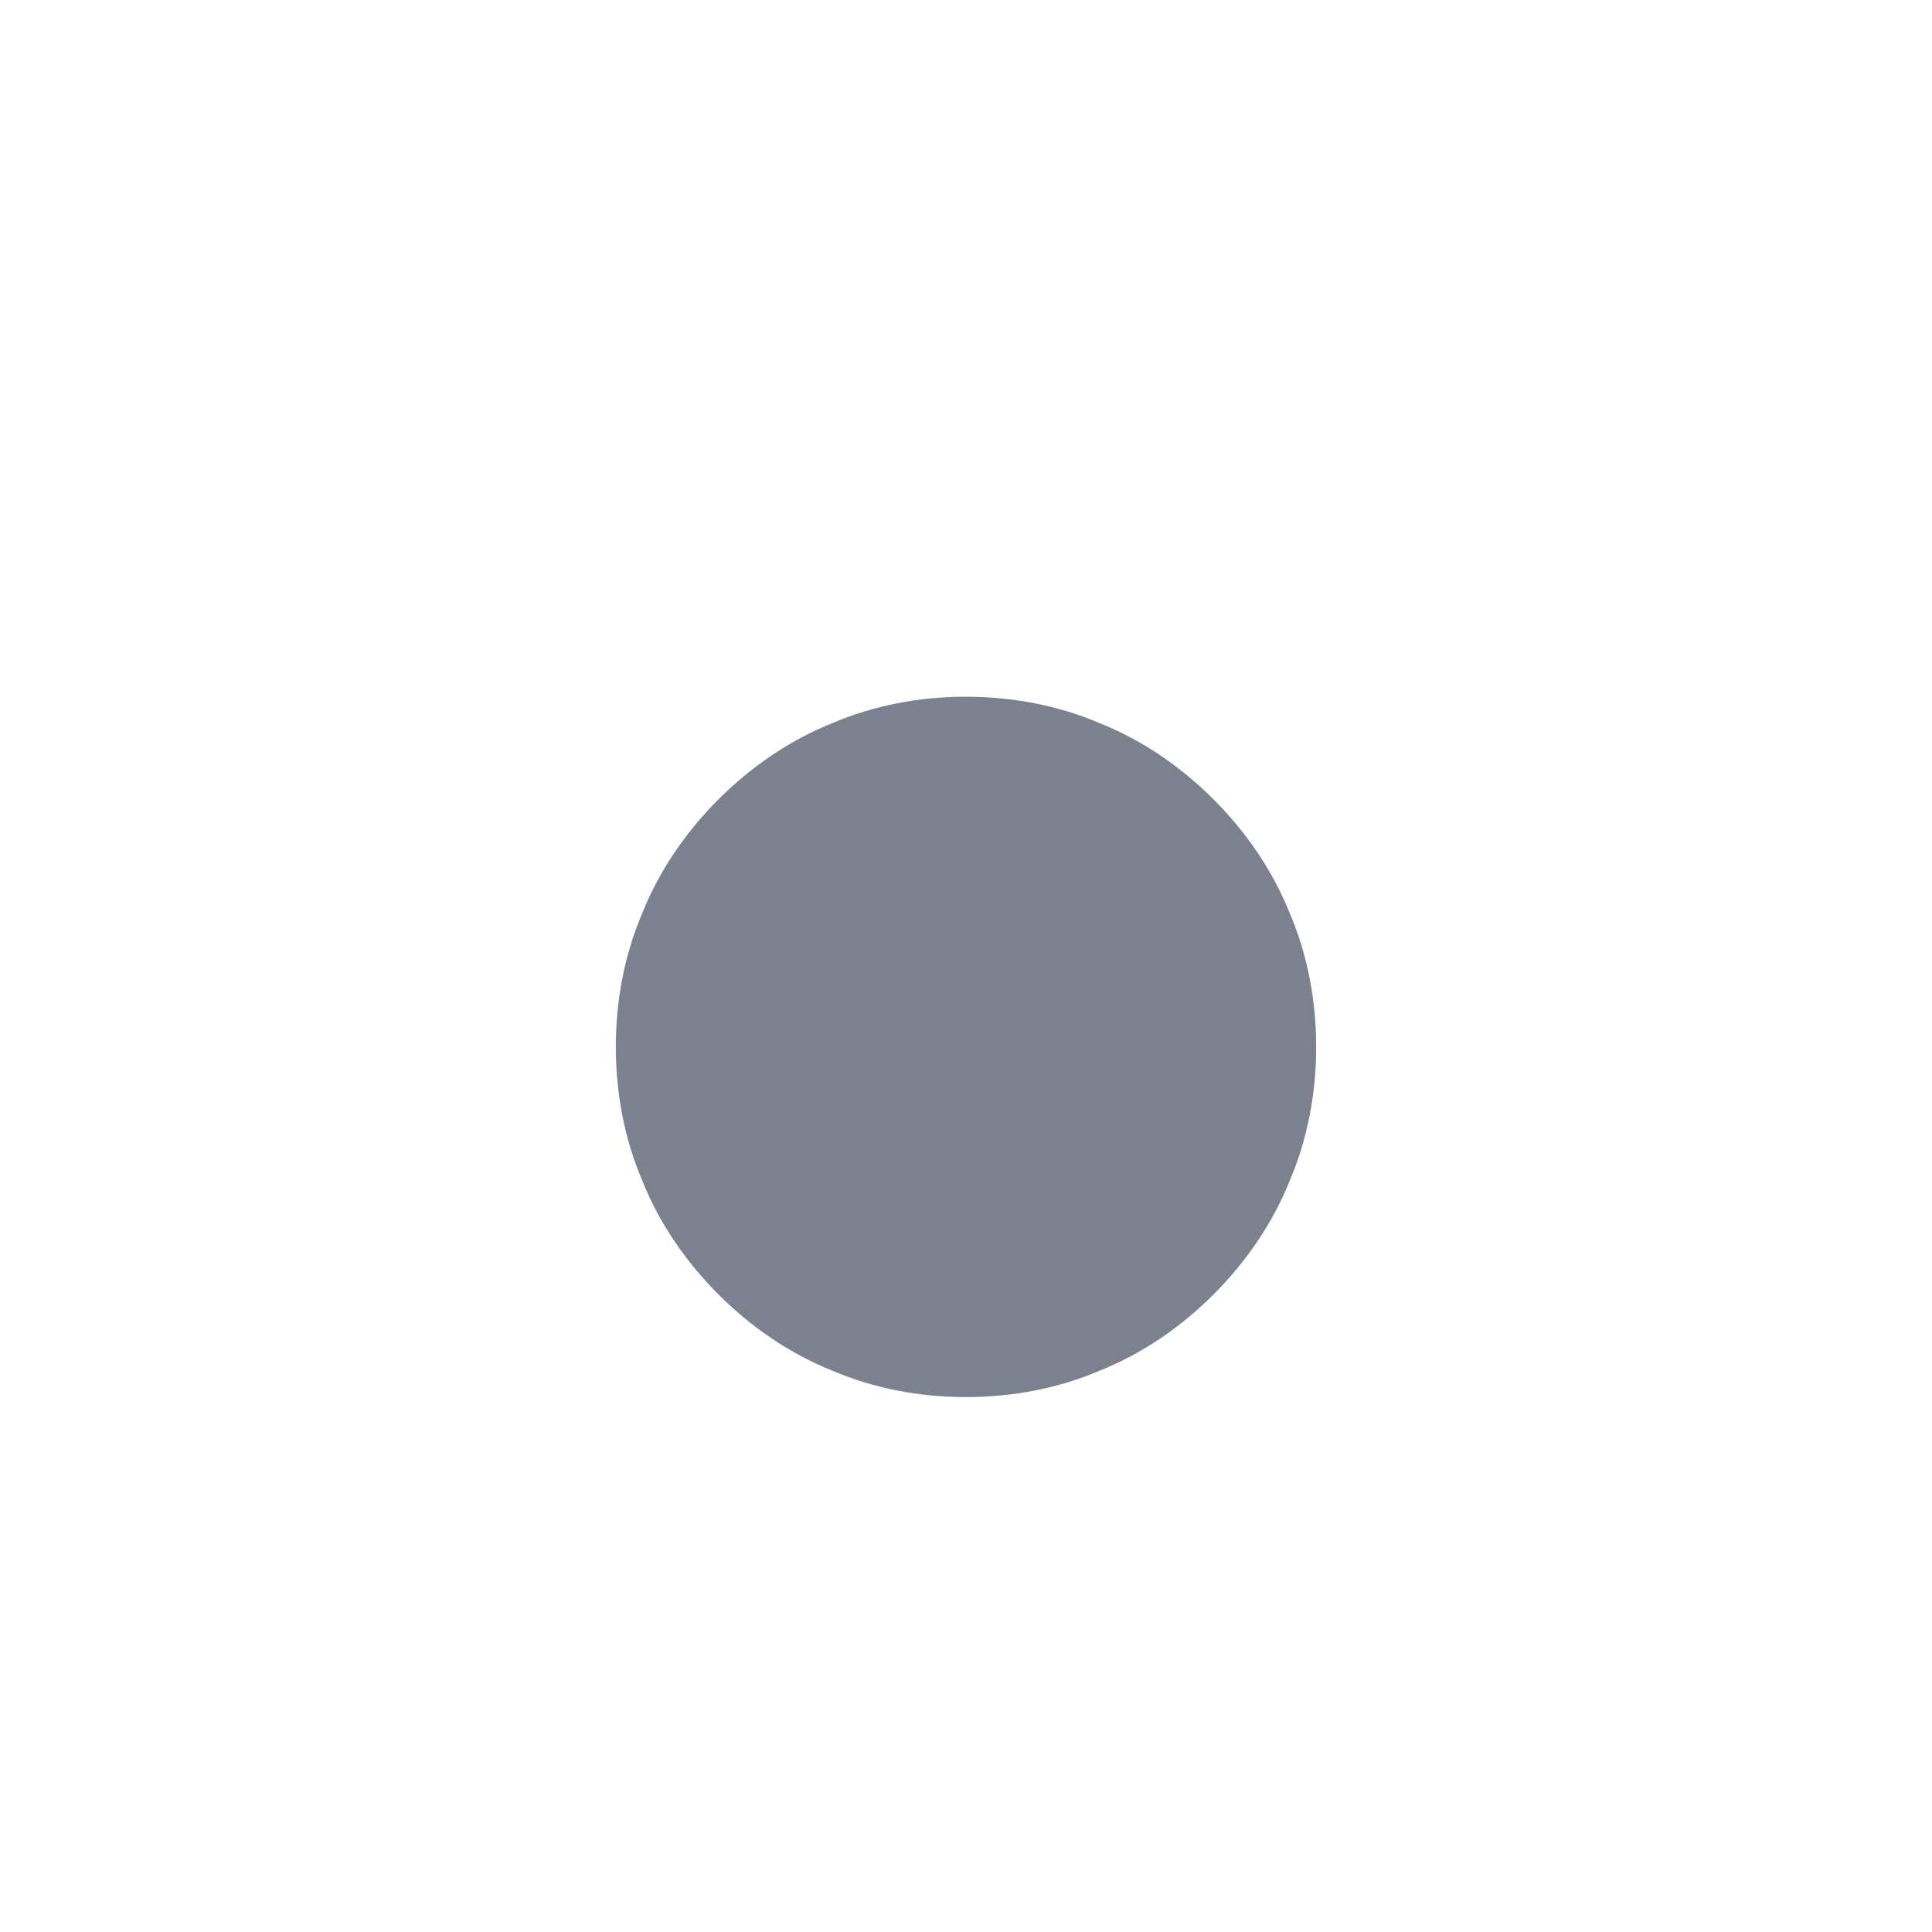
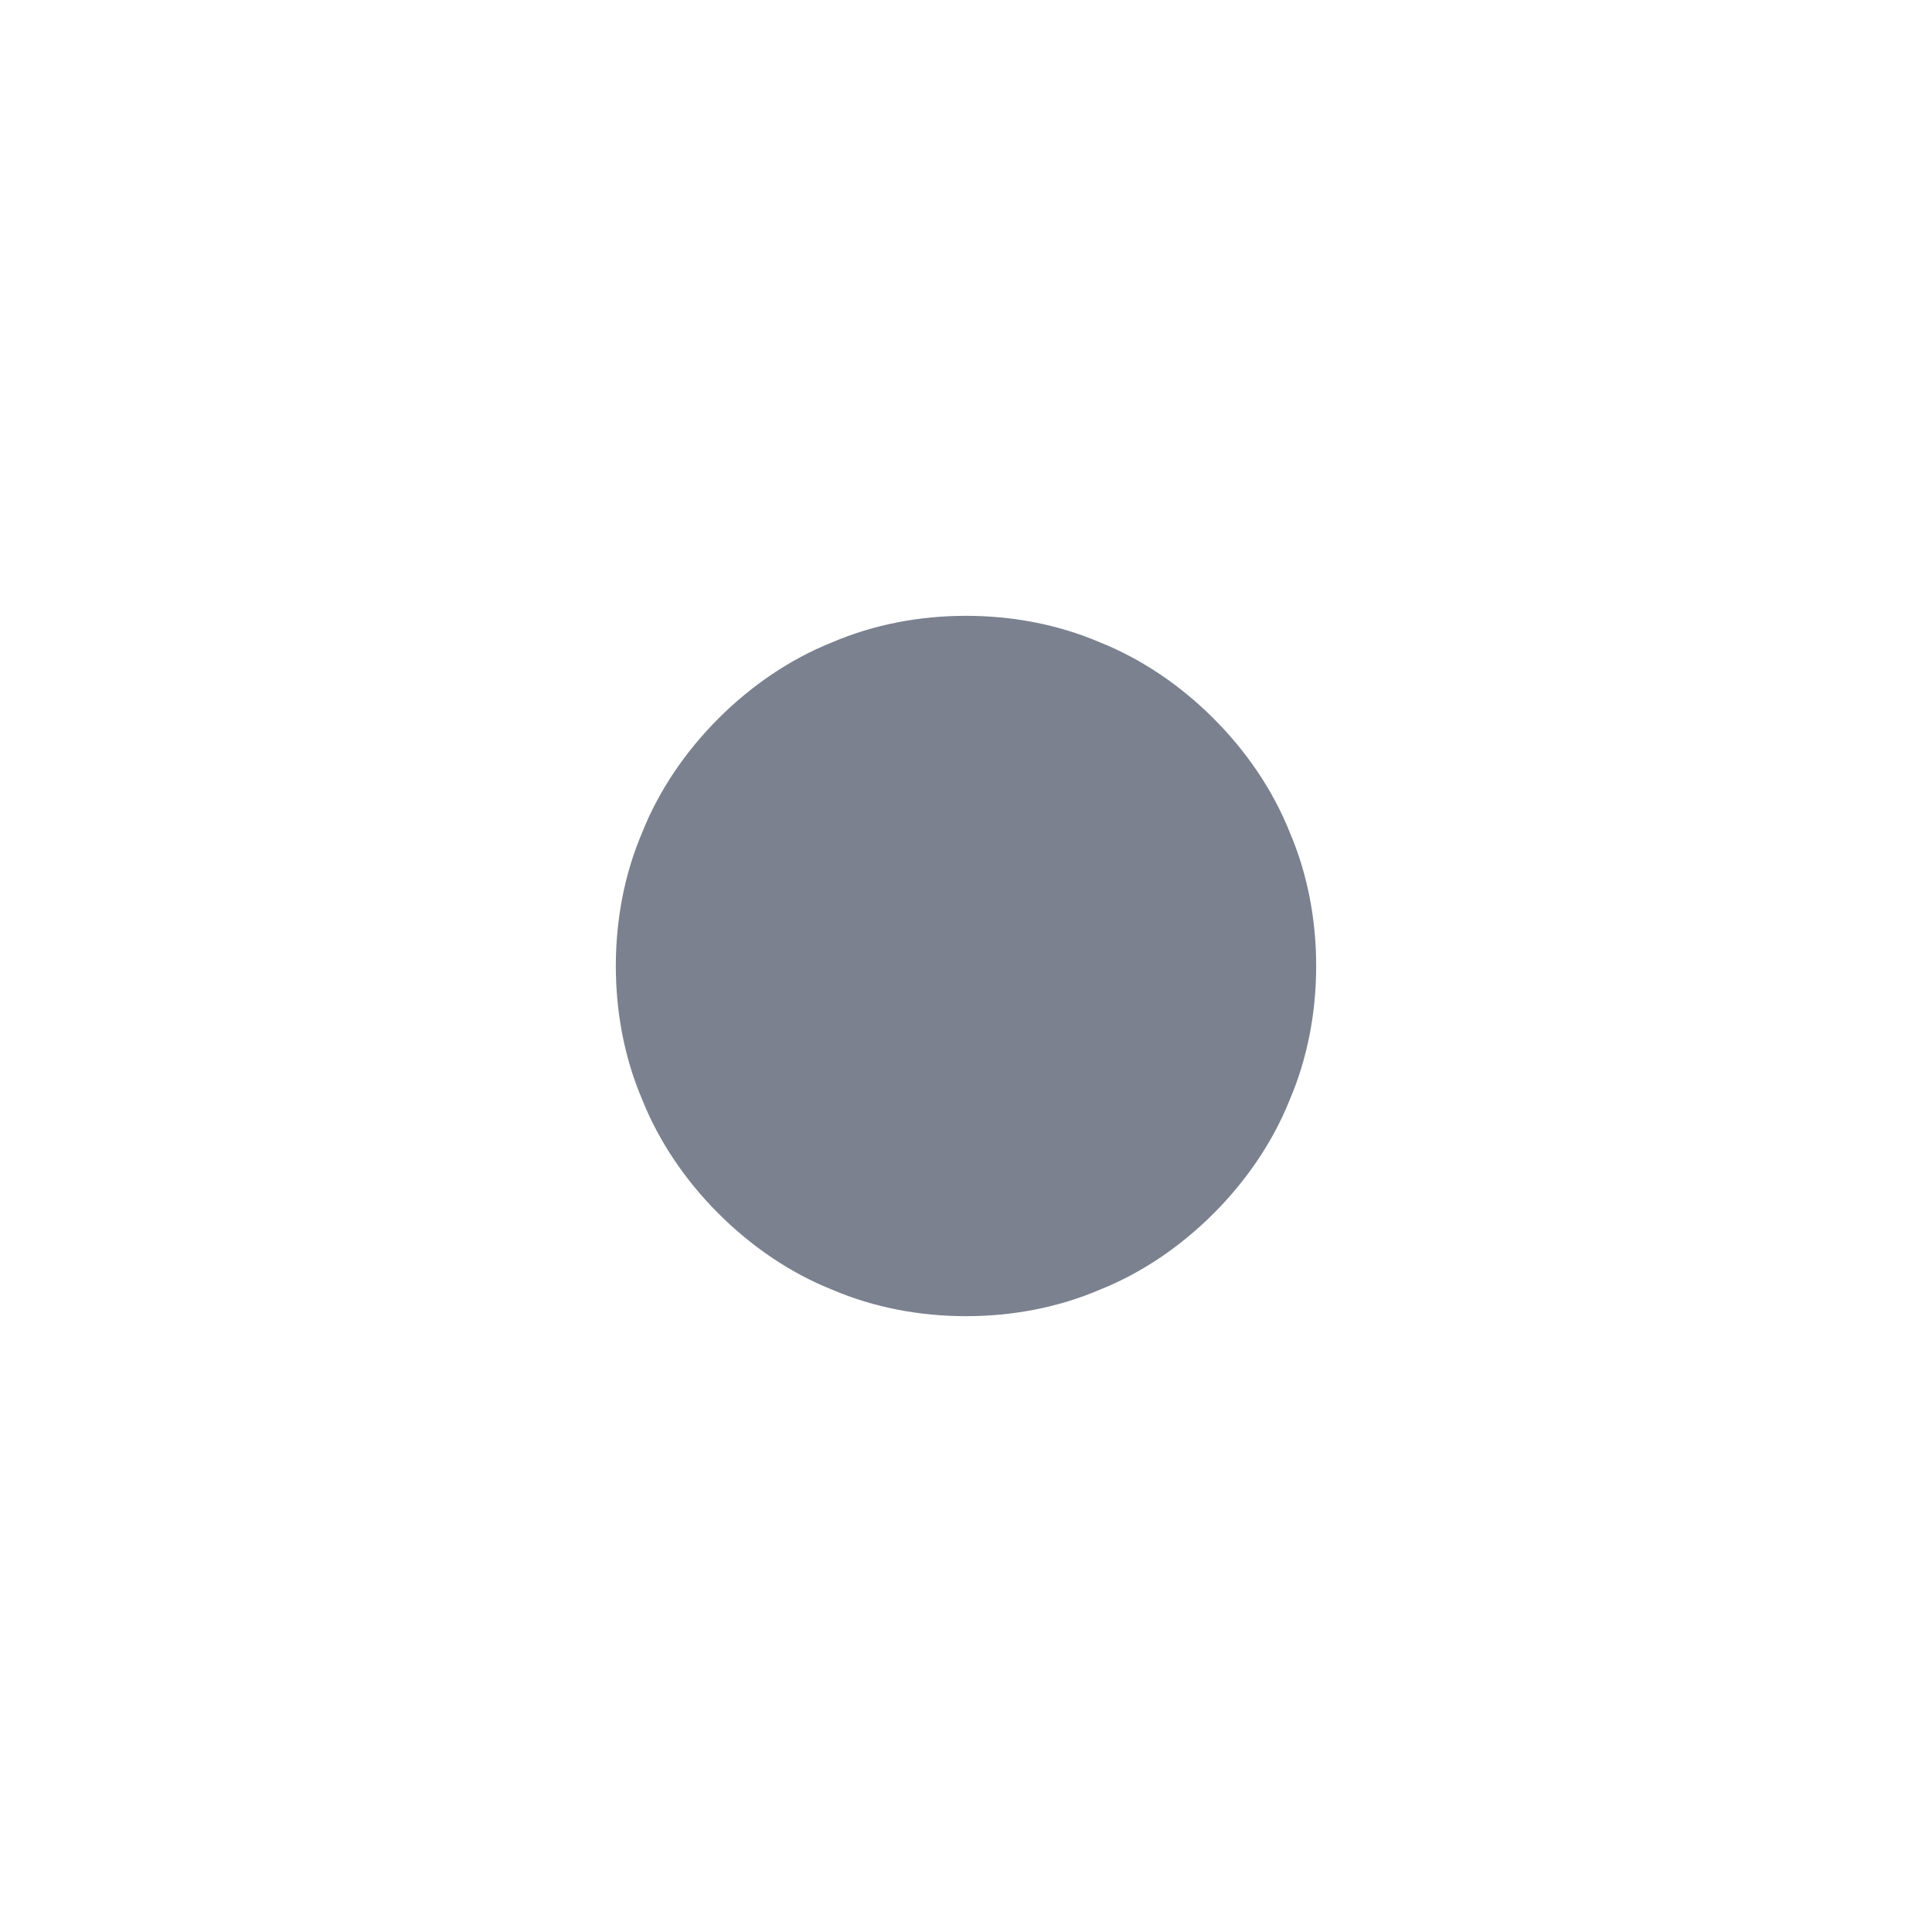
<svg xmlns="http://www.w3.org/2000/svg" width="16" height="16" viewBox="0 0 16 16">
  <g>
-     <animateTransform attributeName="transform" type="rotate" dur="1800ms" repeatCount="indefinite" keyTimes="0;0.067;0.089;0.111;0.133;0.156;0.178;0.2;0.222;0.244;0.267;0.289;0.311;0.333;0.356;0.378;0.4;0.422;0.444;0.467;0.489;0.511;0.533;0.556;0.578;0.6;0.622;0.644;0.667;0.689;0.711;0.733;0.756;0.778;0.8;0.822;0.844;0.867;0.889;0.911;0.933;1" values="0 8 8.67;0.75 8 8.67;3.23 8 8.67;6.22 8 8.67;8.82 8 8.67;12.4 8 8.67;17.63 8 8.67;24.03 8 8.67;31.13 8 8.67;38.47 8 8.67;46.38 8 8.67;55.48 8 8.67;65.5 8 8.67;76.5 8 8.67;88.7 8 8.67;101.97 8 8.67;116.13 8 8.67;130.63 8 8.67;145.57 8 8.67;161.3 8 8.67;177.32 8 8.67;193.25 8 8.67;209 8 8.67;224.18 8 8.67;238.77 8 8.67;252.85 8 8.67;265.98 8 8.67;278.13 8 8.67;289.52 8 8.67;300.02 8 8.67;309.25 8 8.67;317.38 8 8.67;324.7 8 8.67;331.5 8 8.67;338.07 8 8.67;343.63 8 8.67;347.72 8 8.67;351.07 8 8.67;354.07 8 8.67;357 8 8.67;359.25 8 8.67;360 8 8.67" />
-     <path fill="#7B818F" d="M10.9 8.67C10.9 9.05 10.83 9.43 10.68 9.78C10.54 10.13 10.32 10.45 10.05 10.72C9.78 10.99 9.46 11.21 9.11 11.35C8.76 11.5 8.38 11.57 8 11.57C7.62 11.57 7.24 11.5 6.89 11.35C6.54 11.21 6.22 10.99 5.95 10.72C5.68 10.45 5.46 10.13 5.32 9.78C5.17 9.43 5.1 9.05 5.1 8.67C5.1 8.29 5.17 7.91 5.32 7.56C5.46 7.21 5.68 6.89 5.95 6.62C6.22 6.35 6.54 6.13 6.89 5.99C7.24 5.84 7.62 5.77 8 5.77C8.38 5.77 8.76 5.84 9.11 5.99C9.46 6.13 9.78 6.35 10.05 6.62C10.32 6.89 10.54 7.21 10.68 7.56C10.83 7.91 10.9 8.29 10.9 8.67Z">
-       <animate attributeName="d" dur="1800ms" repeatCount="indefinite" keyTimes="0;0.067;0.111;0.156;0.2;0.244;0.289;0.333;0.378;0.422;0.467;0.511;0.556;0.6;0.644;0.689;0.733;0.778;0.822;0.867;0.911;0.933;1" values="M10.9 8.67C10.9 9.05 10.83 9.43 10.68 9.78C10.54 10.13 10.32 10.45 10.05 10.72C9.78 10.99 9.46 11.21 9.11 11.35C8.76 11.5 8.38 11.57 8 11.57C7.62 11.57 7.24 11.5 6.89 11.35C6.54 11.21 6.22 10.99 5.95 10.72C5.68 10.45 5.46 10.13 5.32 9.78C5.17 9.43 5.1 9.05 5.1 8.67C5.1 8.29 5.17 7.91 5.32 7.56C5.46 7.21 5.68 6.89 5.95 6.62C6.22 6.35 6.54 6.13 6.89 5.99C7.24 5.84 7.62 5.77 8 5.77C8.38 5.77 8.76 5.84 9.11 5.99C9.46 6.13 9.78 6.35 10.05 6.62C10.32 6.89 10.54 7.21 10.68 7.56C10.83 7.91 10.9 8.29 10.9 8.67Z;M10.91 8.67C10.91 9.05 10.83 9.43 10.69 9.78C10.54 10.13 10.32 10.45 10.05 10.72C9.78 10.99 9.46 11.21 9.11 11.36C8.76 11.5 8.38 11.58 8 11.58C7.62 11.58 7.24 11.5 6.89 11.36C6.54 11.21 6.22 10.99 5.95 10.72C5.68 10.45 5.46 10.13 5.31 9.78C5.17 9.43 5.09 9.05 5.09 8.67C5.09 8.29 5.17 7.91 5.31 7.56C5.46 7.21 5.68 6.89 5.95 6.62C6.22 6.35 6.54 6.13 6.89 5.98C7.24 5.84 7.62 5.76 8 5.76C8.38 5.76 8.76 5.84 9.11 5.98C9.46 6.13 9.78 6.35 10.05 6.62C10.32 6.89 10.54 7.21 10.69 7.56C10.83 7.91 10.91 8.29 10.91 8.67Z;M10.99 8.67C10.99 9.06 10.88 9.45 10.71 9.79C10.54 10.14 10.31 10.44 10.04 10.71C9.77 10.98 9.47 11.21 9.12 11.38C8.78 11.55 8.39 11.66 8 11.66C7.61 11.66 7.22 11.55 6.88 11.38C6.53 11.21 6.23 10.98 5.96 10.71C5.69 10.44 5.46 10.14 5.29 9.79C5.12 9.45 5.01 9.06 5.01 8.67C5.01 8.28 5.12 7.89 5.29 7.55C5.46 7.2 5.69 6.9 5.96 6.63C6.23 6.36 6.53 6.13 6.88 5.96C7.22 5.79 7.61 5.68 8 5.68C8.39 5.68 8.78 5.79 9.12 5.96C9.47 6.13 9.77 6.36 10.04 6.63C10.31 6.9 10.54 7.2 10.71 7.55C10.88 7.89 10.99 8.28 10.99 8.67Z;M11.13 8.67C11.13 9.08 10.96 9.47 10.75 9.81C10.54 10.14 10.29 10.43 10.02 10.69C9.76 10.96 9.47 11.21 9.14 11.42C8.8 11.63 8.41 11.8 8 11.8C7.59 11.8 7.2 11.63 6.86 11.42C6.53 11.21 6.24 10.96 5.98 10.69C5.71 10.43 5.46 10.14 5.25 9.81C5.04 9.47 4.87 9.08 4.87 8.67C4.87 8.26 5.04 7.87 5.25 7.53C5.46 7.2 5.71 6.91 5.98 6.65C6.24 6.38 6.53 6.13 6.86 5.92C7.2 5.71 7.59 5.54 8 5.54C8.41 5.54 8.8 5.71 9.14 5.92C9.47 6.13 9.76 6.38 10.02 6.65C10.29 6.91 10.54 7.2 10.75 7.53C10.96 7.87 11.13 8.26 11.13 8.67Z;M11.41 8.67C11.41 9.12 11.11 9.52 10.82 9.84C10.53 10.15 10.26 10.41 10 10.67C9.74 10.93 9.48 11.2 9.17 11.49C8.85 11.78 8.45 12.08 8 12.08C7.55 12.08 7.15 11.78 6.83 11.49C6.52 11.2 6.26 10.93 6 10.67C5.74 10.41 5.47 10.15 5.18 9.84C4.89 9.52 4.59 9.12 4.59 8.67C4.59 8.22 4.89 7.82 5.18 7.5C5.47 7.19 5.74 6.93 6 6.67C6.26 6.41 6.52 6.14 6.83 5.85C7.15 5.56 7.55 5.26 8 5.26C8.45 5.26 8.85 5.56 9.17 5.85C9.48 6.14 9.74 6.41 10 6.67C10.26 6.93 10.53 7.19 10.82 7.5C11.11 7.82 11.41 8.22 11.41 8.67Z;M11.69 8.67C11.69 9.15 11.23 9.57 10.88 9.86C10.52 10.16 10.23 10.39 9.98 10.65C9.72 10.9 9.49 11.19 9.19 11.55C8.9 11.9 8.48 12.36 8 12.36C7.52 12.36 7.1 11.9 6.81 11.55C6.51 11.19 6.28 10.9 6.02 10.65C5.77 10.39 5.48 10.16 5.12 9.86C4.77 9.57 4.31 9.15 4.31 8.67C4.31 8.19 4.77 7.77 5.12 7.48C5.48 7.18 5.77 6.95 6.02 6.69C6.28 6.44 6.51 6.15 6.81 5.79C7.1 5.44 7.52 4.98 8 4.98C8.48 4.98 8.9 5.44 9.19 5.79C9.49 6.15 9.72 6.44 9.98 6.69C10.23 6.95 10.52 7.18 10.88 7.48C11.23 7.77 11.69 8.19 11.69 8.67Z;M12.03 8.67C12.03 9.2 11.37 9.62 10.94 9.89C10.51 10.16 10.21 10.37 9.96 10.63C9.7 10.88 9.49 11.18 9.22 11.61C8.95 12.04 8.53 12.7 8 12.7C7.47 12.7 7.05 12.04 6.78 11.61C6.51 11.18 6.3 10.88 6.04 10.63C5.79 10.37 5.49 10.16 5.06 9.89C4.63 9.62 3.97 9.2 3.97 8.67C3.97 8.14 4.63 7.72 5.06 7.45C5.49 7.18 5.79 6.97 6.04 6.71C6.3 6.46 6.51 6.16 6.78 5.73C7.05 5.3 7.47 4.64 8 4.64C8.53 4.64 8.95 5.3 9.22 5.73C9.49 6.16 9.7 6.46 9.96 6.71C10.21 6.97 10.51 7.18 10.94 7.45C11.37 7.72 12.03 8.14 12.03 8.67Z;M12.41 8.67C12.41 9.25 11.5 9.66 11 9.91C10.49 10.16 10.19 10.35 9.94 10.61C9.68 10.86 9.49 11.16 9.24 11.67C8.99 12.17 8.58 13.08 8 13.08C7.42 13.08 7.01 12.17 6.76 11.67C6.51 11.16 6.32 10.86 6.06 10.61C5.81 10.35 5.51 10.16 5 9.91C4.5 9.66 3.59 9.25 3.59 8.67C3.59 8.09 4.5 7.68 5 7.43C5.51 7.18 5.81 6.99 6.06 6.73C6.32 6.48 6.51 6.18 6.76 5.67C7.01 5.17 7.42 4.26 8 4.26C8.58 4.26 8.99 5.17 9.24 5.67C9.49 6.18 9.68 6.48 9.94 6.73C10.19 6.99 10.49 7.18 11 7.43C11.5 7.68 12.41 8.09 12.41 8.67Z;M12.71 8.67C12.71 9.29 11.6 9.69 11.03 9.93C10.47 10.16 10.18 10.34 9.93 10.6C9.67 10.85 9.49 11.14 9.26 11.7C9.02 12.27 8.62 13.38 8 13.38C7.38 13.38 6.98 12.27 6.74 11.7C6.51 11.14 6.33 10.85 6.07 10.6C5.82 10.34 5.53 10.16 4.97 9.93C4.4 9.69 3.29 9.29 3.29 8.67C3.29 8.05 4.4 7.65 4.97 7.41C5.53 7.18 5.82 7 6.07 6.74C6.33 6.49 6.51 6.2 6.74 5.64C6.98 5.07 7.38 3.96 8 3.96C8.62 3.96 9.02 5.07 9.26 5.64C9.49 6.2 9.67 6.49 9.93 6.74C10.18 7 10.47 7.18 11.03 7.41C11.6 7.65 12.71 8.05 12.71 8.67Z;M12.94 8.67C12.94 9.32 11.66 9.72 11.06 9.94C10.46 10.16 10.17 10.34 9.92 10.59C9.67 10.84 9.49 11.13 9.27 11.73C9.05 12.33 8.65 13.61 8 13.61C7.35 13.61 6.95 12.33 6.73 11.73C6.51 11.13 6.33 10.84 6.08 10.59C5.83 10.34 5.54 10.16 4.94 9.94C4.34 9.72 3.06 9.32 3.06 8.67C3.06 8.02 4.34 7.62 4.94 7.4C5.54 7.18 5.83 7 6.08 6.75C6.33 6.5 6.51 6.21 6.73 5.61C6.95 5.01 7.35 3.73 8 3.73C8.65 3.73 9.05 5.01 9.27 5.61C9.49 6.21 9.67 6.5 9.92 6.75C10.17 7 10.46 7.18 11.06 7.4C11.66 7.62 12.94 8.02 12.94 8.67Z;M13.12 8.67C13.12 9.34 11.71 9.73 11.08 9.94C10.45 10.16 10.17 10.33 9.91 10.58C9.66 10.84 9.49 11.12 9.27 11.75C9.06 12.38 8.67 13.79 8 13.79C7.33 13.79 6.94 12.38 6.73 11.75C6.51 11.12 6.34 10.84 6.09 10.58C5.83 10.33 5.55 10.16 4.92 9.94C4.29 9.73 2.88 9.34 2.88 8.67C2.88 8 4.29 7.61 4.92 7.4C5.55 7.18 5.83 7.01 6.09 6.76C6.34 6.5 6.51 6.22 6.73 5.59C6.94 4.96 7.33 3.55 8 3.55C8.67 3.55 9.06 4.96 9.27 5.59C9.49 6.22 9.66 6.5 9.91 6.76C10.17 7.01 10.45 7.18 11.08 7.4C11.71 7.61 13.12 8 13.12 8.67Z;M13.14 8.67C13.14 9.34 11.71 9.74 11.08 9.95C10.45 10.16 10.16 10.33 9.91 10.58C9.66 10.83 9.49 11.12 9.28 11.75C9.07 12.38 8.67 13.81 8 13.81C7.33 13.81 6.93 12.38 6.72 11.75C6.51 11.12 6.34 10.83 6.09 10.58C5.84 10.33 5.55 10.16 4.92 9.95C4.29 9.74 2.86 9.34 2.86 8.67C2.86 8 4.29 7.6 4.92 7.39C5.55 7.18 5.84 7.01 6.09 6.76C6.34 6.51 6.51 6.22 6.72 5.59C6.93 4.96 7.33 3.53 8 3.53C8.67 3.53 9.07 4.96 9.28 5.59C9.49 6.22 9.66 6.51 9.91 6.76C10.16 7.01 10.45 7.18 11.08 7.39C11.71 7.6 13.14 8 13.14 8.67Z;M13.05 8.67C13.05 9.33 11.69 9.73 11.07 9.94C10.45 10.16 10.17 10.34 9.92 10.59C9.67 10.84 9.49 11.12 9.27 11.74C9.06 12.36 8.66 13.72 8 13.72C7.34 13.72 6.94 12.36 6.73 11.74C6.51 11.12 6.33 10.84 6.08 10.59C5.83 10.34 5.55 10.16 4.93 9.94C4.31 9.73 2.95 9.33 2.95 8.67C2.95 8.01 4.31 7.61 4.93 7.4C5.55 7.18 5.83 7 6.08 6.75C6.33 6.5 6.51 6.22 6.73 5.6C6.94 4.98 7.34 3.62 8 3.62C8.66 3.62 9.06 4.98 9.27 5.6C9.49 6.22 9.67 6.5 9.92 6.75C10.17 7 10.45 7.18 11.07 7.4C11.69 7.61 13.05 8.01 13.05 8.67Z;M12.87 8.67C12.87 9.31 11.64 9.71 11.05 9.93C10.46 10.16 10.17 10.34 9.92 10.59C9.67 10.84 9.49 11.13 9.26 11.72C9.04 12.31 8.64 13.54 8 13.54C7.36 13.54 6.96 12.31 6.74 11.72C6.51 11.13 6.33 10.84 6.08 10.59C5.83 10.34 5.54 10.16 4.95 9.93C4.36 9.71 3.13 9.31 3.13 8.67C3.13 8.03 4.36 7.63 4.95 7.41C5.54 7.18 5.83 7 6.08 6.75C6.33 6.5 6.51 6.21 6.74 5.62C6.96 5.03 7.36 3.8 8 3.8C8.64 3.8 9.04 5.03 9.26 5.62C9.49 6.21 9.67 6.5 9.92 6.75C10.17 7 10.46 7.18 11.05 7.41C11.64 7.63 12.87 8.03 12.87 8.67Z;M12.6 8.67C12.6 9.27 11.56 9.68 11.02 9.92C10.48 10.16 10.18 10.35 9.93 10.6C9.68 10.85 9.49 11.15 9.25 11.69C9.01 12.23 8.6 13.27 8 13.27C7.4 13.27 6.99 12.23 6.75 11.69C6.51 11.15 6.32 10.85 6.07 10.6C5.82 10.35 5.52 10.16 4.98 9.92C4.44 9.68 3.4 9.27 3.4 8.67C3.4 8.07 4.44 7.66 4.98 7.42C5.52 7.18 5.82 6.99 6.07 6.74C6.32 6.49 6.51 6.19 6.75 5.65C6.99 5.11 7.4 4.07 8 4.07C8.6 4.07 9.01 5.11 9.25 5.65C9.49 6.19 9.68 6.49 9.93 6.74C10.18 6.99 10.48 7.18 11.02 7.42C11.56 7.66 12.6 8.07 12.6 8.67Z;M12.21 8.67C12.21 9.22 11.43 9.64 10.97 9.9C10.5 10.16 10.2 10.36 9.95 10.62C9.69 10.87 9.49 11.17 9.23 11.64C8.97 12.1 8.55 12.88 8 12.88C7.45 12.88 7.03 12.1 6.77 11.64C6.51 11.17 6.31 10.87 6.05 10.62C5.8 10.36 5.5 10.16 5.03 9.9C4.57 9.64 3.79 9.22 3.79 8.67C3.79 8.12 4.57 7.7 5.03 7.44C5.5 7.18 5.8 6.98 6.05 6.72C6.31 6.47 6.51 6.17 6.77 5.7C7.03 5.24 7.45 4.46 8 4.46C8.55 4.46 8.97 5.24 9.23 5.7C9.49 6.17 9.69 6.47 9.95 6.72C10.2 6.98 10.5 7.18 10.97 7.44C11.43 7.7 12.21 8.12 12.21 8.67Z;M11.86 8.67C11.86 9.17 11.3 9.59 10.91 9.88C10.52 10.16 10.22 10.38 9.97 10.64C9.71 10.89 9.49 11.19 9.21 11.58C8.92 11.97 8.5 12.53 8 12.53C7.5 12.53 7.08 11.97 6.79 11.58C6.51 11.19 6.29 10.89 6.03 10.64C5.78 10.38 5.48 10.16 5.09 9.88C4.7 9.59 4.14 9.17 4.14 8.67C4.14 8.17 4.7 7.75 5.09 7.46C5.48 7.18 5.78 6.96 6.03 6.7C6.29 6.45 6.51 6.15 6.79 5.76C7.08 5.37 7.5 4.81 8 4.81C8.5 4.81 8.92 5.37 9.21 5.76C9.49 6.15 9.71 6.45 9.97 6.7C10.22 6.96 10.52 7.18 10.91 7.46C11.3 7.75 11.86 8.17 11.86 8.67Z;M11.51 8.67C11.51 9.13 11.16 9.54 10.84 9.85C10.53 10.15 10.25 10.4 9.99 10.66C9.73 10.92 9.48 11.2 9.18 11.51C8.87 11.83 8.46 12.18 8 12.18C7.54 12.18 7.13 11.83 6.82 11.51C6.52 11.2 6.27 10.92 6.01 10.66C5.75 10.4 5.47 10.15 5.16 9.85C4.84 9.54 4.49 9.13 4.49 8.67C4.49 8.21 4.84 7.8 5.16 7.49C5.47 7.19 5.75 6.94 6.01 6.68C6.27 6.42 6.52 6.14 6.82 5.83C7.13 5.51 7.54 5.16 8 5.16C8.46 5.16 8.87 5.51 9.18 5.83C9.48 6.14 9.73 6.42 9.99 6.68C10.25 6.94 10.53 7.19 10.84 7.49C11.16 7.8 11.51 8.21 11.51 8.67Z;M11.26 8.67C11.26 9.1 11.03 9.5 10.79 9.82C10.54 10.15 10.27 10.42 10.01 10.68C9.75 10.94 9.48 11.21 9.15 11.46C8.83 11.7 8.43 11.93 8 11.93C7.57 11.93 7.17 11.7 6.85 11.46C6.52 11.21 6.25 10.94 5.99 10.68C5.73 10.42 5.46 10.15 5.21 9.82C4.97 9.5 4.74 9.1 4.74 8.67C4.74 8.24 4.97 7.84 5.21 7.52C5.46 7.19 5.73 6.92 5.99 6.66C6.25 6.4 6.52 6.13 6.85 5.88C7.17 5.64 7.57 5.41 8 5.41C8.43 5.41 8.83 5.64 9.15 5.88C9.48 6.13 9.75 6.4 10.01 6.66C10.27 6.92 10.54 7.19 10.79 7.52C11.03 7.84 11.26 8.24 11.26 8.67Z;M11.08 8.67C11.08 9.07 10.94 9.47 10.74 9.8C10.54 10.14 10.3 10.43 10.03 10.7C9.76 10.97 9.47 11.21 9.13 11.41C8.8 11.61 8.4 11.75 8 11.75C7.6 11.75 7.2 11.61 6.87 11.41C6.53 11.21 6.24 10.97 5.97 10.7C5.7 10.43 5.46 10.14 5.26 9.8C5.06 9.47 4.92 9.07 4.92 8.67C4.92 8.27 5.06 7.87 5.26 7.54C5.46 7.2 5.7 6.91 5.97 6.64C6.24 6.37 6.53 6.13 6.87 5.93C7.2 5.73 7.6 5.59 8 5.59C8.4 5.59 8.8 5.73 9.13 5.93C9.47 6.13 9.76 6.37 10.03 6.64C10.3 6.91 10.54 7.2 10.74 7.54C10.94 7.87 11.08 8.27 11.08 8.67Z;M10.95 8.67C10.95 9.06 10.86 9.44 10.7 9.79C10.54 10.14 10.31 10.45 10.05 10.72C9.78 10.98 9.47 11.21 9.12 11.37C8.77 11.53 8.39 11.62 8 11.62C7.61 11.62 7.23 11.53 6.88 11.37C6.53 11.21 6.22 10.98 5.95 10.72C5.69 10.45 5.46 10.14 5.3 9.79C5.14 9.44 5.05 9.06 5.05 8.67C5.05 8.28 5.14 7.9 5.3 7.55C5.46 7.2 5.69 6.89 5.95 6.62C6.22 6.36 6.53 6.13 6.88 5.97C7.23 5.81 7.61 5.72 8 5.72C8.39 5.72 8.77 5.81 9.12 5.97C9.47 6.13 9.78 6.36 10.05 6.62C10.31 6.89 10.54 7.2 10.7 7.55C10.86 7.9 10.95 8.28 10.95 8.67Z;M10.91 8.67C10.91 9.05 10.83 9.43 10.69 9.78C10.54 10.13 10.32 10.45 10.05 10.72C9.78 10.99 9.46 11.21 9.11 11.36C8.76 11.5 8.38 11.58 8 11.58C7.62 11.58 7.24 11.5 6.89 11.36C6.54 11.21 6.22 10.99 5.95 10.72C5.68 10.45 5.46 10.13 5.31 9.78C5.17 9.43 5.09 9.05 5.09 8.67C5.09 8.29 5.17 7.91 5.31 7.56C5.46 7.21 5.68 6.89 5.95 6.62C6.22 6.35 6.54 6.13 6.89 5.98C7.24 5.84 7.62 5.76 8 5.76C8.38 5.76 8.76 5.84 9.11 5.98C9.46 6.13 9.78 6.35 10.05 6.62C10.32 6.89 10.54 7.21 10.69 7.56C10.83 7.91 10.91 8.29 10.91 8.67Z;M10.9 8.67C10.9 9.05 10.83 9.43 10.68 9.78C10.54 10.13 10.32 10.45 10.05 10.72C9.78 10.99 9.46 11.21 9.11 11.35C8.76 11.5 8.38 11.57 8 11.57C7.62 11.57 7.24 11.5 6.89 11.35C6.54 11.21 6.22 10.99 5.95 10.72C5.68 10.45 5.46 10.13 5.32 9.78C5.17 9.43 5.1 9.05 5.1 8.67C5.1 8.29 5.17 7.91 5.32 7.56C5.46 7.21 5.68 6.89 5.95 6.62C6.22 6.35 6.54 6.13 6.89 5.99C7.24 5.84 7.62 5.77 8 5.77C8.38 5.77 8.76 5.84 9.11 5.99C9.46 6.13 9.78 6.35 10.05 6.62C10.32 6.89 10.54 7.21 10.68 7.56C10.83 7.91 10.9 8.29 10.9 8.67Z" />
+     <animateTransform attributeName="transform" type="rotate" dur="1800ms" repeatCount="indefinite" keyTimes="0;0.067;0.089;0.111;0.133;0.156;0.178;0.2;0.222;0.244;0.267;0.289;0.311;0.333;0.356;0.378;0.4;0.422;0.444;0.467;0.489;0.511;0.533;0.556;0.578;0.6;0.622;0.644;0.667;0.689;0.711;0.733;0.756;0.778;0.8;0.822;0.844;0.867;0.889;0.911;0.933;1" values="0 8 8;0.75 8 8;3.23 8 8;6.22 8 8;8.82 8 8;12.4 8 8;17.63 8 8;24.03 8 8;31.13 8 8;38.47 8 8;46.38 8 8;55.48 8 8;65.5 8 8;76.5 8 8;88.7 8 8;101.97 8 8;116.13 8 8;130.63 8 8;145.57 8 8;161.3 8 8;177.32 8 8;193.25 8 8;209 8 8;224.18 8 8;238.77 8 8;252.85 8 8;265.98 8 8;278.13 8 8;289.52 8 8;300.02 8 8;309.25 8 8;317.38 8 8;324.7 8 8;331.5 8 8;338.07 8 8;343.63 8 8;347.72 8 8;351.07 8 8;354.07 8 8;357 8 8;359.25 8 8;360 8 8" />
+     <path fill="#7B818F" d="M10.9 8C10.9 8.38 10.83 8.76 10.68 9.11C10.54 9.46 10.32 9.78 10.05 10.05C9.78 10.32 9.46 10.54 9.11 10.68C8.76 10.83 8.38 10.9 8 10.9C7.62 10.9 7.24 10.83 6.89 10.68C6.54 10.54 6.22 10.32 5.95 10.05C5.68 9.78 5.46 9.46 5.32 9.11C5.17 8.76 5.1 8.38 5.1 8C5.1 7.62 5.17 7.24 5.32 6.89C5.46 6.54 5.68 6.22 5.95 5.95C6.22 5.68 6.54 5.46 6.89 5.32C7.24 5.17 7.62 5.1 8 5.1C8.38 5.1 8.76 5.17 9.11 5.32C9.46 5.46 9.78 5.68 10.05 5.95C10.32 6.22 10.54 6.54 10.68 6.89C10.83 7.24 10.9 7.62 10.9 8Z">
+       <animate attributeName="d" dur="1800ms" repeatCount="indefinite" keyTimes="0;0.067;0.111;0.156;0.2;0.244;0.289;0.333;0.378;0.422;0.467;0.511;0.556;0.6;0.644;0.689;0.733;0.778;0.822;0.867;0.911;0.933;1" values="M10.9 8C10.9 8.38 10.83 8.76 10.68 9.11C10.54 9.46 10.32 9.78 10.05 10.05C9.78 10.32 9.46 10.54 9.11 10.68C8.76 10.83 8.38 10.9 8 10.9C7.62 10.9 7.24 10.83 6.89 10.68C6.54 10.54 6.22 10.32 5.95 10.05C5.68 9.78 5.46 9.46 5.32 9.11C5.17 8.76 5.1 8.38 5.1 8C5.1 7.62 5.17 7.24 5.32 6.89C5.46 6.54 5.68 6.22 5.95 5.95C6.22 5.68 6.54 5.46 6.89 5.32C7.24 5.17 7.62 5.1 8 5.1C8.38 5.1 8.76 5.17 9.11 5.32C9.46 5.46 9.78 5.68 10.05 5.95C10.32 6.22 10.54 6.54 10.68 6.89C10.83 7.24 10.9 7.62 10.9 8Z;M10.91 8C10.91 8.38 10.83 8.76 10.69 9.11C10.54 9.46 10.32 9.78 10.05 10.05C9.78 10.32 9.46 10.54 9.11 10.69C8.76 10.83 8.38 10.91 8 10.91C7.62 10.91 7.24 10.83 6.89 10.69C6.54 10.54 6.22 10.32 5.95 10.05C5.68 9.78 5.46 9.46 5.31 9.11C5.17 8.76 5.09 8.38 5.09 8C5.09 7.62 5.17 7.24 5.31 6.89C5.46 6.54 5.68 6.22 5.95 5.95C6.22 5.68 6.54 5.46 6.89 5.31C7.24 5.17 7.62 5.09 8 5.09C8.38 5.09 8.76 5.17 9.11 5.31C9.46 5.46 9.78 5.68 10.05 5.95C10.32 6.22 10.54 6.54 10.69 6.89C10.83 7.24 10.91 7.62 10.91 8Z;M10.99 8C10.99 8.39 10.88 8.78 10.71 9.12C10.54 9.47 10.31 9.77 10.04 10.04C9.77 10.31 9.47 10.54 9.12 10.71C8.78 10.88 8.39 10.99 8 10.99C7.61 10.99 7.22 10.88 6.88 10.71C6.53 10.54 6.23 10.31 5.96 10.04C5.69 9.77 5.46 9.47 5.29 9.12C5.12 8.78 5.01 8.39 5.01 8C5.01 7.61 5.12 7.22 5.29 6.88C5.46 6.53 5.69 6.23 5.96 5.96C6.23 5.69 6.53 5.46 6.88 5.29C7.22 5.12 7.61 5.01 8 5.01C8.39 5.01 8.78 5.12 9.12 5.29C9.47 5.46 9.77 5.69 10.04 5.96C10.31 6.23 10.54 6.53 10.71 6.88C10.88 7.22 10.99 7.61 10.99 8Z;M11.13 8C11.13 8.41 10.96 8.8 10.75 9.14C10.54 9.47 10.29 9.76 10.02 10.02C9.76 10.29 9.47 10.54 9.14 10.75C8.8 10.96 8.41 11.13 8 11.13C7.59 11.13 7.2 10.96 6.86 10.75C6.53 10.54 6.24 10.29 5.98 10.02C5.71 9.76 5.46 9.47 5.25 9.14C5.04 8.8 4.87 8.41 4.87 8C4.87 7.59 5.04 7.2 5.25 6.86C5.46 6.53 5.71 6.24 5.98 5.98C6.24 5.71 6.53 5.46 6.86 5.25C7.2 5.04 7.59 4.87 8 4.87C8.41 4.87 8.8 5.04 9.14 5.25C9.47 5.46 9.76 5.71 10.02 5.98C10.29 6.24 10.54 6.53 10.75 6.86C10.96 7.2 11.13 7.59 11.13 8Z;M11.41 8C11.41 8.45 11.11 8.85 10.82 9.17C10.53 9.48 10.26 9.74 10 10C9.74 10.26 9.48 10.53 9.17 10.82C8.85 11.11 8.45 11.41 8 11.41C7.55 11.41 7.15 11.11 6.83 10.82C6.52 10.53 6.26 10.26 6 10C5.74 9.74 5.47 9.48 5.18 9.17C4.89 8.85 4.59 8.45 4.59 8C4.59 7.55 4.89 7.15 5.18 6.83C5.47 6.52 5.74 6.26 6 6C6.26 5.74 6.52 5.47 6.83 5.18C7.15 4.89 7.55 4.59 8 4.59C8.45 4.59 8.85 4.89 9.17 5.18C9.48 5.47 9.74 5.74 10 6C10.26 6.26 10.53 6.52 10.82 6.83C11.11 7.15 11.41 7.55 11.41 8Z;M11.69 8C11.69 8.48 11.23 8.9 10.88 9.19C10.52 9.49 10.23 9.72 9.98 9.98C9.72 10.23 9.49 10.52 9.19 10.88C8.9 11.23 8.48 11.69 8 11.69C7.52 11.69 7.1 11.23 6.81 10.88C6.51 10.52 6.28 10.23 6.02 9.98C5.77 9.72 5.48 9.49 5.12 9.19C4.77 8.9 4.31 8.48 4.31 8C4.31 7.52 4.77 7.1 5.12 6.81C5.48 6.51 5.77 6.28 6.02 6.02C6.28 5.77 6.51 5.48 6.81 5.12C7.1 4.77 7.52 4.31 8 4.31C8.48 4.31 8.9 4.77 9.19 5.12C9.49 5.48 9.72 5.77 9.98 6.02C10.23 6.28 10.52 6.51 10.88 6.81C11.23 7.1 11.69 7.52 11.69 8Z;M12.03 8C12.03 8.53 11.37 8.95 10.94 9.22C10.51 9.49 10.21 9.7 9.96 9.96C9.7 10.21 9.49 10.51 9.22 10.94C8.95 11.37 8.53 12.03 8 12.03C7.47 12.03 7.05 11.37 6.78 10.94C6.51 10.51 6.3 10.21 6.04 9.96C5.79 9.7 5.49 9.49 5.06 9.22C4.63 8.95 3.97 8.53 3.97 8C3.97 7.47 4.63 7.05 5.06 6.78C5.49 6.51 5.79 6.3 6.04 6.04C6.3 5.79 6.51 5.49 6.78 5.06C7.05 4.63 7.47 3.97 8 3.97C8.53 3.97 8.95 4.63 9.22 5.06C9.49 5.49 9.7 5.79 9.96 6.04C10.21 6.3 10.51 6.51 10.94 6.78C11.37 7.05 12.03 7.47 12.03 8Z;M12.41 8C12.41 8.58 11.5 8.99 11 9.24C10.49 9.49 10.19 9.68 9.94 9.94C9.68 10.19 9.49 10.49 9.24 11C8.99 11.5 8.58 12.41 8 12.41C7.42 12.41 7.01 11.5 6.76 11C6.51 10.49 6.32 10.19 6.06 9.94C5.81 9.68 5.51 9.49 5 9.24C4.5 8.99 3.59 8.58 3.59 8C3.59 7.42 4.5 7.01 5 6.76C5.51 6.51 5.81 6.32 6.06 6.06C6.32 5.81 6.51 5.51 6.76 5C7.01 4.5 7.42 3.59 8 3.59C8.58 3.59 8.99 4.5 9.24 5C9.49 5.51 9.68 5.81 9.94 6.06C10.19 6.32 10.49 6.51 11 6.76C11.5 7.01 12.41 7.42 12.41 8Z;M12.71 8C12.71 8.62 11.6 9.02 11.03 9.26C10.47 9.49 10.18 9.67 9.93 9.93C9.67 10.18 9.49 10.47 9.26 11.03C9.02 11.6 8.62 12.71 8 12.71C7.38 12.71 6.98 11.6 6.74 11.03C6.51 10.47 6.33 10.18 6.07 9.93C5.82 9.67 5.53 9.49 4.97 9.26C4.4 9.02 3.29 8.62 3.29 8C3.29 7.38 4.4 6.98 4.97 6.74C5.53 6.51 5.82 6.33 6.07 6.07C6.33 5.82 6.51 5.53 6.74 4.97C6.98 4.4 7.38 3.29 8 3.29C8.62 3.29 9.02 4.4 9.26 4.97C9.49 5.53 9.67 5.82 9.93 6.07C10.18 6.33 10.47 6.51 11.03 6.74C11.6 6.98 12.71 7.38 12.71 8Z;M12.94 8C12.94 8.65 11.66 9.05 11.06 9.27C10.46 9.49 10.17 9.67 9.92 9.92C9.67 10.17 9.49 10.46 9.27 11.06C9.05 11.66 8.65 12.94 8 12.94C7.35 12.94 6.95 11.66 6.73 11.06C6.51 10.46 6.33 10.17 6.08 9.92C5.83 9.67 5.54 9.49 4.94 9.27C4.34 9.05 3.06 8.65 3.06 8C3.06 7.35 4.34 6.95 4.94 6.73C5.54 6.51 5.83 6.33 6.08 6.08C6.33 5.83 6.51 5.54 6.73 4.94C6.95 4.34 7.35 3.06 8 3.06C8.65 3.06 9.05 4.34 9.27 4.94C9.49 5.54 9.67 5.83 9.92 6.08C10.17 6.33 10.46 6.51 11.06 6.73C11.66 6.95 12.94 7.35 12.94 8Z;M13.12 8C13.12 8.67 11.71 9.06 11.08 9.27C10.45 9.49 10.17 9.66 9.91 9.91C9.66 10.17 9.49 10.45 9.27 11.08C9.06 11.71 8.67 13.12 8 13.12C7.33 13.12 6.94 11.71 6.73 11.08C6.51 10.45 6.34 10.17 6.09 9.91C5.83 9.66 5.55 9.49 4.92 9.27C4.29 9.06 2.88 8.67 2.88 8C2.88 7.33 4.29 6.94 4.92 6.73C5.55 6.51 5.83 6.34 6.09 6.09C6.34 5.83 6.51 5.55 6.73 4.92C6.94 4.29 7.33 2.88 8 2.88C8.67 2.88 9.06 4.29 9.27 4.92C9.49 5.55 9.66 5.83 9.91 6.09C10.17 6.34 10.45 6.51 11.08 6.73C11.71 6.94 13.12 7.33 13.12 8Z;M13.14 8C13.14 8.67 11.71 9.07 11.08 9.28C10.45 9.49 10.16 9.66 9.91 9.91C9.66 10.16 9.49 10.45 9.28 11.08C9.07 11.71 8.67 13.14 8 13.14C7.33 13.14 6.93 11.71 6.72 11.08C6.51 10.45 6.34 10.16 6.09 9.91C5.84 9.66 5.55 9.49 4.92 9.28C4.29 9.07 2.86 8.67 2.86 8C2.86 7.33 4.29 6.93 4.92 6.72C5.55 6.51 5.84 6.34 6.09 6.09C6.34 5.84 6.51 5.55 6.72 4.92C6.93 4.29 7.33 2.86 8 2.86C8.67 2.86 9.07 4.29 9.28 4.92C9.49 5.55 9.66 5.84 9.91 6.09C10.16 6.34 10.45 6.51 11.08 6.72C11.71 6.93 13.14 7.33 13.14 8Z;M13.05 8C13.05 8.66 11.69 9.06 11.07 9.27C10.45 9.49 10.17 9.67 9.92 9.92C9.67 10.17 9.49 10.45 9.27 11.07C9.06 11.69 8.66 13.05 8 13.05C7.34 13.05 6.94 11.69 6.73 11.07C6.51 10.45 6.33 10.17 6.08 9.92C5.83 9.67 5.55 9.49 4.93 9.27C4.31 9.06 2.95 8.66 2.95 8C2.95 7.34 4.31 6.94 4.93 6.73C5.55 6.51 5.83 6.33 6.08 6.08C6.33 5.83 6.51 5.55 6.73 4.93C6.94 4.31 7.34 2.95 8 2.95C8.66 2.95 9.06 4.31 9.27 4.93C9.49 5.55 9.67 5.83 9.92 6.08C10.17 6.33 10.45 6.51 11.07 6.73C11.69 6.94 13.05 7.34 13.05 8Z;M12.87 8C12.87 8.64 11.64 9.04 11.05 9.26C10.46 9.49 10.17 9.67 9.92 9.92C9.67 10.17 9.49 10.46 9.26 11.05C9.04 11.64 8.64 12.87 8 12.87C7.36 12.87 6.96 11.64 6.74 11.05C6.51 10.46 6.33 10.17 6.08 9.92C5.83 9.67 5.54 9.49 4.95 9.26C4.36 9.04 3.13 8.64 3.13 8C3.13 7.36 4.36 6.96 4.95 6.74C5.54 6.51 5.83 6.33 6.08 6.08C6.33 5.83 6.51 5.54 6.74 4.95C6.96 4.36 7.36 3.13 8 3.13C8.64 3.13 9.04 4.36 9.26 4.95C9.49 5.54 9.67 5.83 9.92 6.08C10.17 6.33 10.46 6.51 11.05 6.74C11.64 6.96 12.87 7.36 12.87 8Z;M12.6 8C12.6 8.6 11.56 9.01 11.02 9.25C10.48 9.49 10.18 9.68 9.93 9.93C9.68 10.18 9.49 10.48 9.25 11.02C9.01 11.56 8.6 12.6 8 12.6C7.4 12.6 6.99 11.56 6.75 11.02C6.51 10.48 6.32 10.18 6.07 9.93C5.82 9.68 5.52 9.49 4.98 9.25C4.44 9.01 3.4 8.6 3.4 8C3.4 7.4 4.44 6.99 4.98 6.75C5.52 6.51 5.82 6.32 6.07 6.07C6.32 5.82 6.51 5.52 6.75 4.98C6.99 4.44 7.4 3.4 8 3.4C8.6 3.4 9.01 4.44 9.25 4.98C9.49 5.52 9.68 5.82 9.93 6.07C10.18 6.32 10.48 6.51 11.02 6.75C11.56 6.99 12.6 7.4 12.6 8Z;M12.21 8C12.21 8.55 11.43 8.97 10.97 9.23C10.5 9.49 10.2 9.69 9.95 9.95C9.69 10.2 9.49 10.5 9.23 10.97C8.97 11.43 8.55 12.21 8 12.21C7.45 12.21 7.03 11.43 6.77 10.97C6.51 10.5 6.31 10.2 6.05 9.95C5.8 9.69 5.5 9.49 5.03 9.23C4.57 8.97 3.79 8.55 3.79 8C3.79 7.45 4.57 7.03 5.03 6.77C5.5 6.51 5.8 6.31 6.05 6.05C6.31 5.8 6.51 5.5 6.77 5.03C7.03 4.57 7.45 3.79 8 3.79C8.55 3.79 8.97 4.57 9.23 5.03C9.49 5.5 9.69 5.8 9.95 6.05C10.2 6.31 10.5 6.51 10.97 6.77C11.43 7.03 12.21 7.45 12.21 8Z;M11.86 8C11.86 8.5 11.3 8.92 10.91 9.21C10.52 9.49 10.22 9.71 9.97 9.97C9.71 10.22 9.49 10.52 9.21 10.91C8.92 11.3 8.5 11.86 8 11.86C7.5 11.86 7.08 11.3 6.79 10.91C6.51 10.52 6.29 10.22 6.03 9.97C5.78 9.71 5.48 9.49 5.09 9.21C4.7 8.92 4.14 8.5 4.14 8C4.14 7.5 4.7 7.08 5.09 6.79C5.48 6.51 5.78 6.29 6.03 6.03C6.29 5.78 6.51 5.48 6.79 5.09C7.08 4.7 7.5 4.14 8 4.14C8.5 4.14 8.92 4.7 9.21 5.09C9.49 5.48 9.71 5.78 9.97 6.03C10.22 6.29 10.52 6.51 10.91 6.79C11.3 7.08 11.86 7.5 11.86 8Z;M11.51 8C11.51 8.46 11.16 8.87 10.84 9.18C10.53 9.48 10.25 9.73 9.99 9.99C9.73 10.25 9.48 10.53 9.18 10.84C8.87 11.16 8.46 11.51 8 11.51C7.54 11.51 7.13 11.16 6.82 10.84C6.52 10.53 6.27 10.25 6.01 9.99C5.75 9.73 5.47 9.48 5.16 9.18C4.84 8.87 4.49 8.46 4.49 8C4.49 7.54 4.84 7.13 5.16 6.82C5.47 6.52 5.75 6.27 6.01 6.01C6.27 5.75 6.52 5.47 6.82 5.16C7.13 4.84 7.54 4.49 8 4.49C8.46 4.49 8.87 4.84 9.18 5.16C9.48 5.47 9.73 5.75 9.99 6.01C10.25 6.27 10.53 6.52 10.84 6.82C11.16 7.13 11.51 7.54 11.51 8Z;M11.26 8C11.26 8.43 11.03 8.83 10.79 9.15C10.54 9.48 10.27 9.75 10.01 10.01C9.75 10.27 9.48 10.54 9.15 10.79C8.83 11.03 8.43 11.26 8 11.26C7.57 11.26 7.17 11.03 6.85 10.79C6.52 10.54 6.25 10.27 5.99 10.01C5.73 9.75 5.46 9.48 5.21 9.15C4.97 8.83 4.74 8.43 4.74 8C4.74 7.57 4.97 7.17 5.21 6.85C5.46 6.52 5.73 6.25 5.99 5.99C6.25 5.73 6.52 5.46 6.85 5.21C7.17 4.97 7.57 4.74 8 4.74C8.43 4.74 8.83 4.97 9.15 5.21C9.48 5.46 9.75 5.73 10.01 5.99C10.27 6.25 10.54 6.52 10.79 6.85C11.03 7.17 11.26 7.57 11.26 8Z;M11.08 8C11.08 8.4 10.94 8.8 10.74 9.13C10.54 9.47 10.3 9.76 10.03 10.03C9.76 10.3 9.47 10.54 9.13 10.74C8.8 10.94 8.4 11.08 8 11.08C7.6 11.08 7.2 10.94 6.87 10.74C6.53 10.54 6.24 10.3 5.97 10.03C5.7 9.76 5.46 9.47 5.26 9.13C5.06 8.8 4.92 8.4 4.92 8C4.92 7.6 5.06 7.2 5.26 6.87C5.46 6.53 5.7 6.24 5.97 5.97C6.24 5.7 6.53 5.46 6.87 5.26C7.2 5.06 7.6 4.92 8 4.92C8.4 4.92 8.8 5.06 9.13 5.26C9.47 5.46 9.76 5.7 10.03 5.97C10.3 6.24 10.54 6.53 10.74 6.87C10.94 7.2 11.08 7.6 11.08 8Z;M10.95 8C10.95 8.39 10.86 8.77 10.7 9.12C10.54 9.47 10.31 9.78 10.05 10.05C9.78 10.31 9.47 10.54 9.12 10.7C8.77 10.86 8.39 10.95 8 10.95C7.61 10.95 7.23 10.86 6.88 10.7C6.53 10.54 6.22 10.31 5.95 10.05C5.69 9.78 5.46 9.47 5.3 9.12C5.14 8.77 5.05 8.39 5.05 8C5.05 7.61 5.14 7.23 5.3 6.88C5.46 6.53 5.69 6.22 5.95 5.95C6.22 5.69 6.53 5.46 6.88 5.3C7.23 5.14 7.61 5.05 8 5.05C8.39 5.05 8.77 5.14 9.12 5.3C9.47 5.46 9.78 5.69 10.05 5.95C10.31 6.22 10.54 6.53 10.7 6.88C10.86 7.23 10.95 7.61 10.95 8Z;M10.91 8C10.91 8.38 10.83 8.76 10.69 9.11C10.54 9.46 10.32 9.78 10.05 10.05C9.78 10.32 9.46 10.54 9.11 10.69C8.76 10.83 8.38 10.91 8 10.91C7.62 10.91 7.24 10.83 6.89 10.69C6.54 10.54 6.22 10.32 5.95 10.05C5.68 9.78 5.46 9.46 5.31 9.11C5.17 8.76 5.09 8.38 5.09 8C5.09 7.62 5.17 7.24 5.31 6.89C5.46 6.54 5.68 6.22 5.95 5.95C6.22 5.68 6.54 5.46 6.89 5.31C7.24 5.17 7.62 5.09 8 5.09C8.38 5.09 8.76 5.17 9.11 5.31C9.46 5.46 9.78 5.68 10.05 5.95C10.32 6.22 10.54 6.54 10.69 6.89C10.83 7.24 10.91 7.62 10.91 8Z;M10.9 8C10.9 8.38 10.83 8.76 10.68 9.11C10.54 9.46 10.32 9.78 10.05 10.05C9.78 10.32 9.46 10.54 9.11 10.68C8.76 10.83 8.38 10.9 8 10.9C7.62 10.9 7.24 10.83 6.89 10.68C6.54 10.54 6.22 10.32 5.95 10.05C5.68 9.78 5.46 9.46 5.32 9.11C5.17 8.76 5.1 8.38 5.1 8C5.1 7.62 5.17 7.24 5.32 6.89C5.46 6.54 5.68 6.22 5.95 5.95C6.22 5.68 6.54 5.46 6.89 5.32C7.24 5.17 7.62 5.1 8 5.1C8.38 5.1 8.76 5.17 9.11 5.32C9.46 5.46 9.78 5.68 10.05 5.95C10.32 6.22 10.54 6.54 10.68 6.89C10.83 7.24 10.9 7.62 10.9 8Z" />
    </path>
  </g>
</svg>
